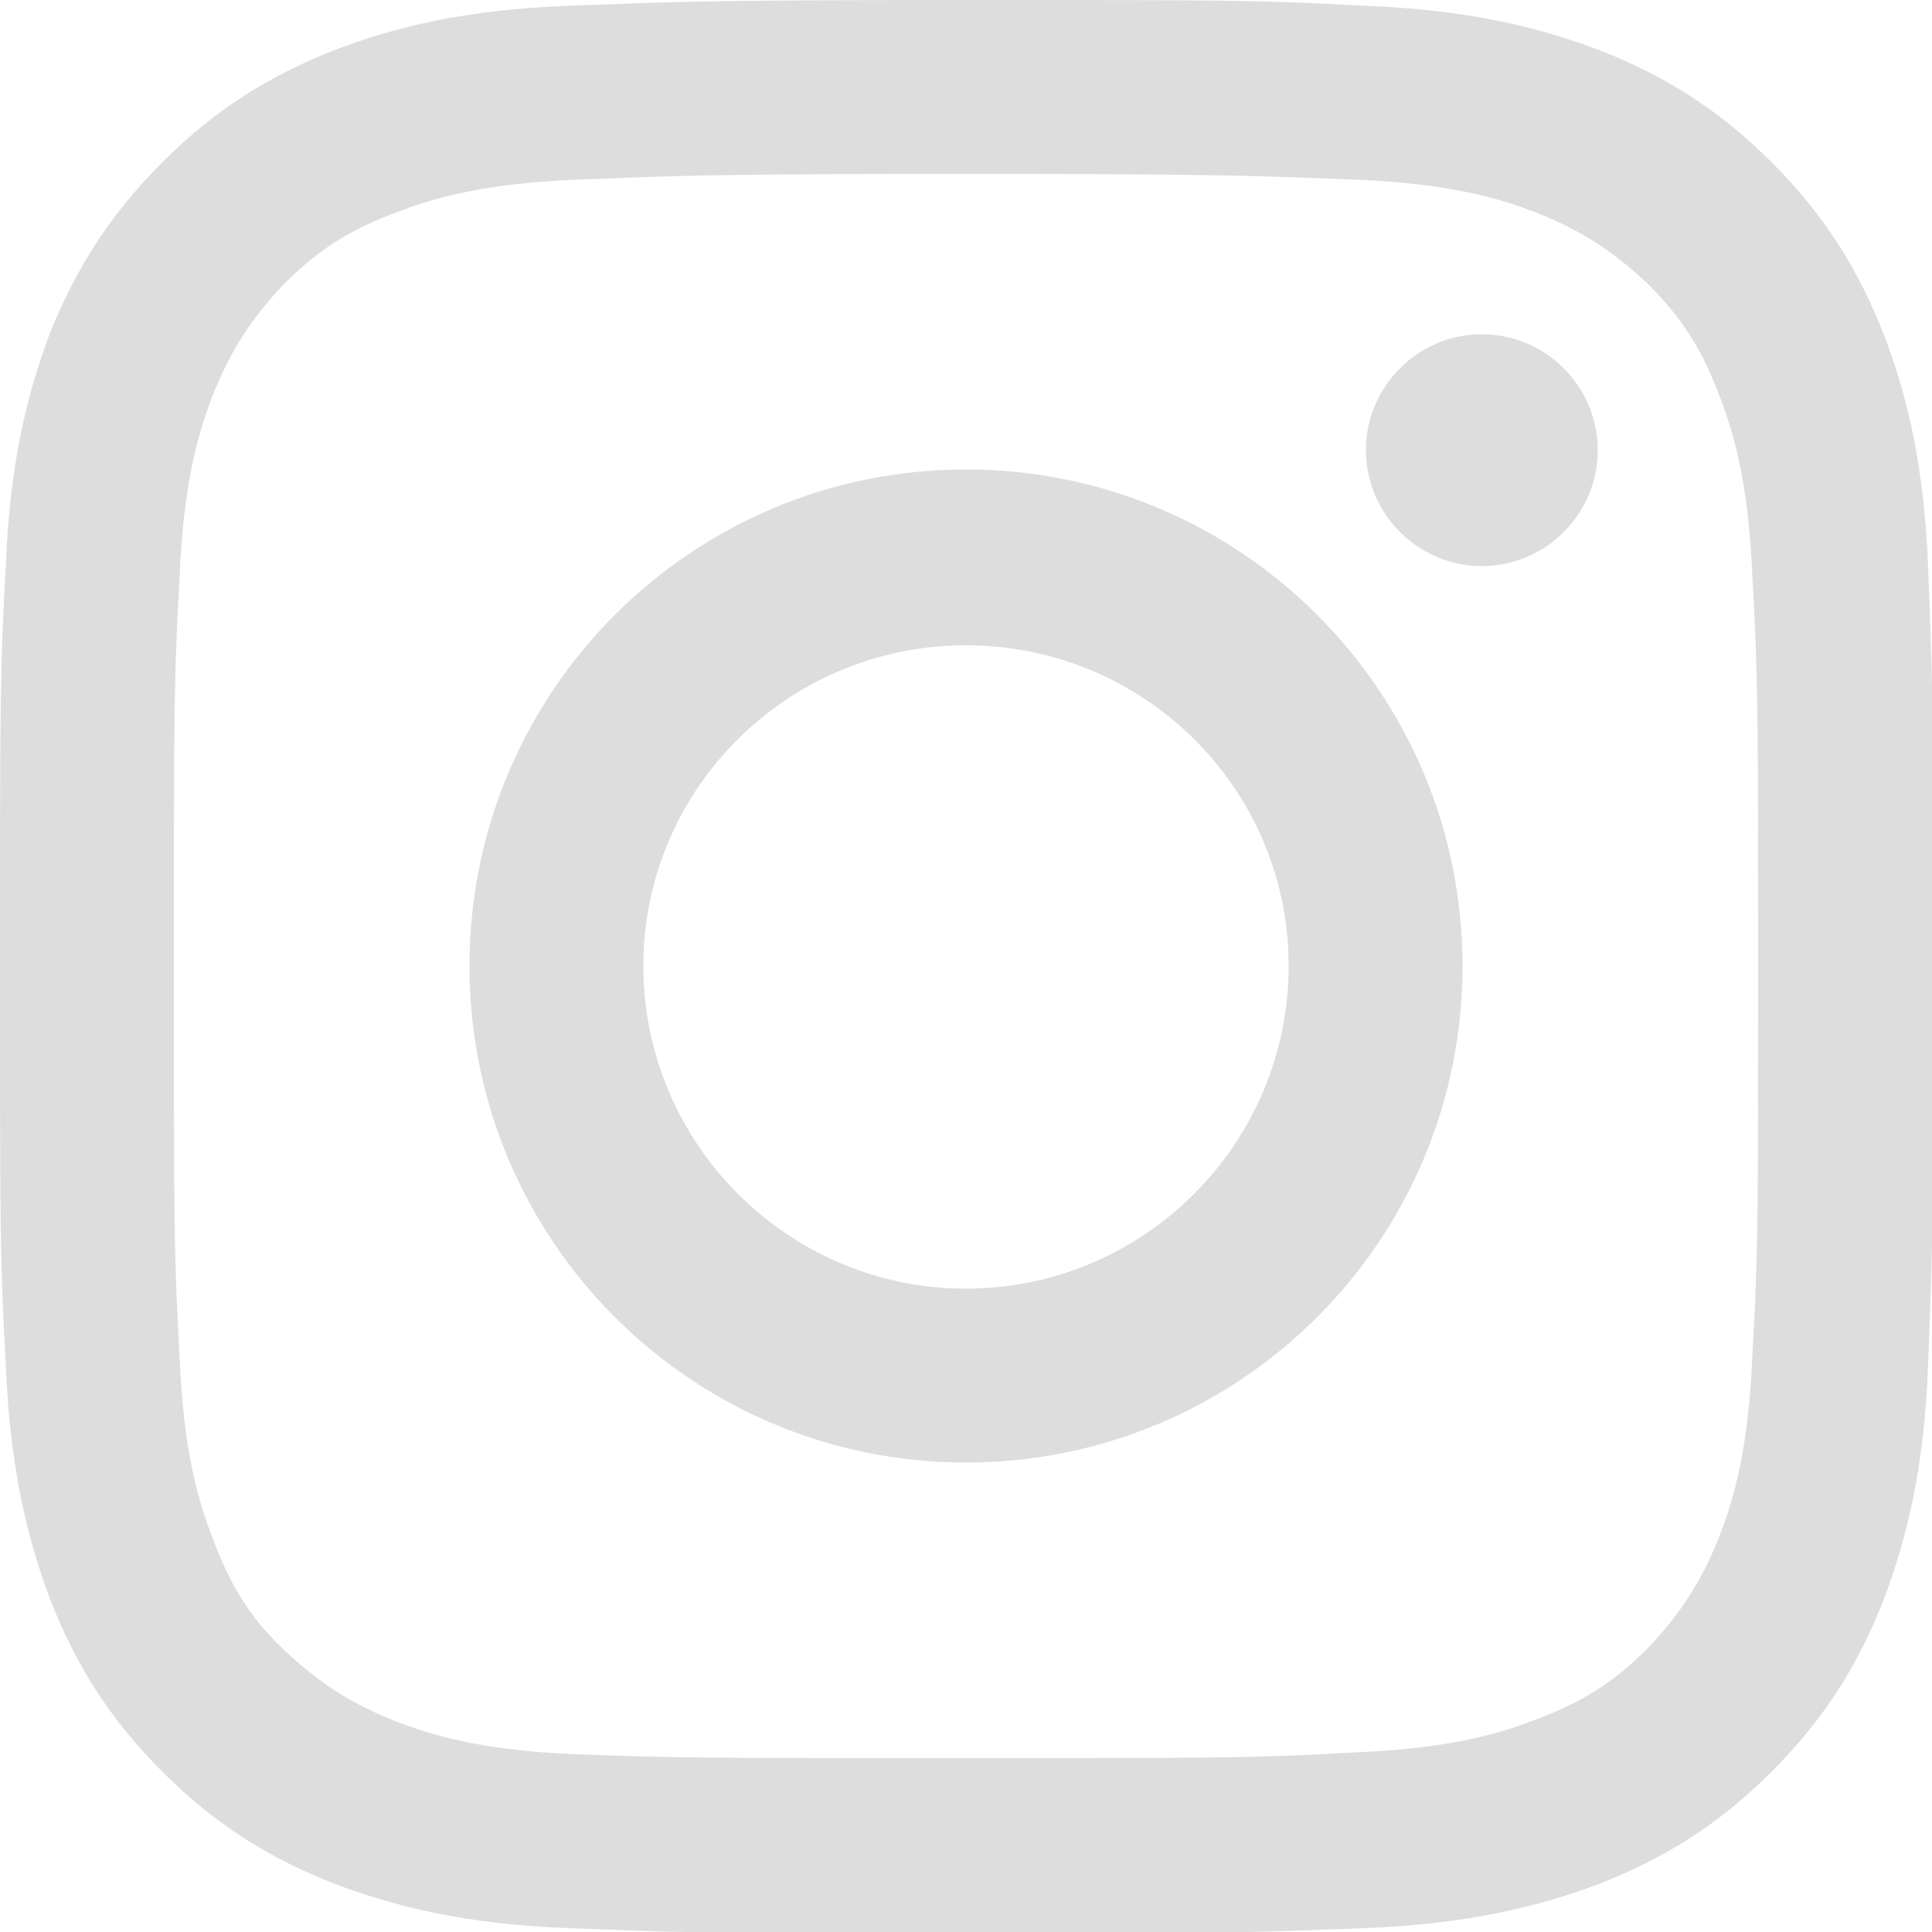
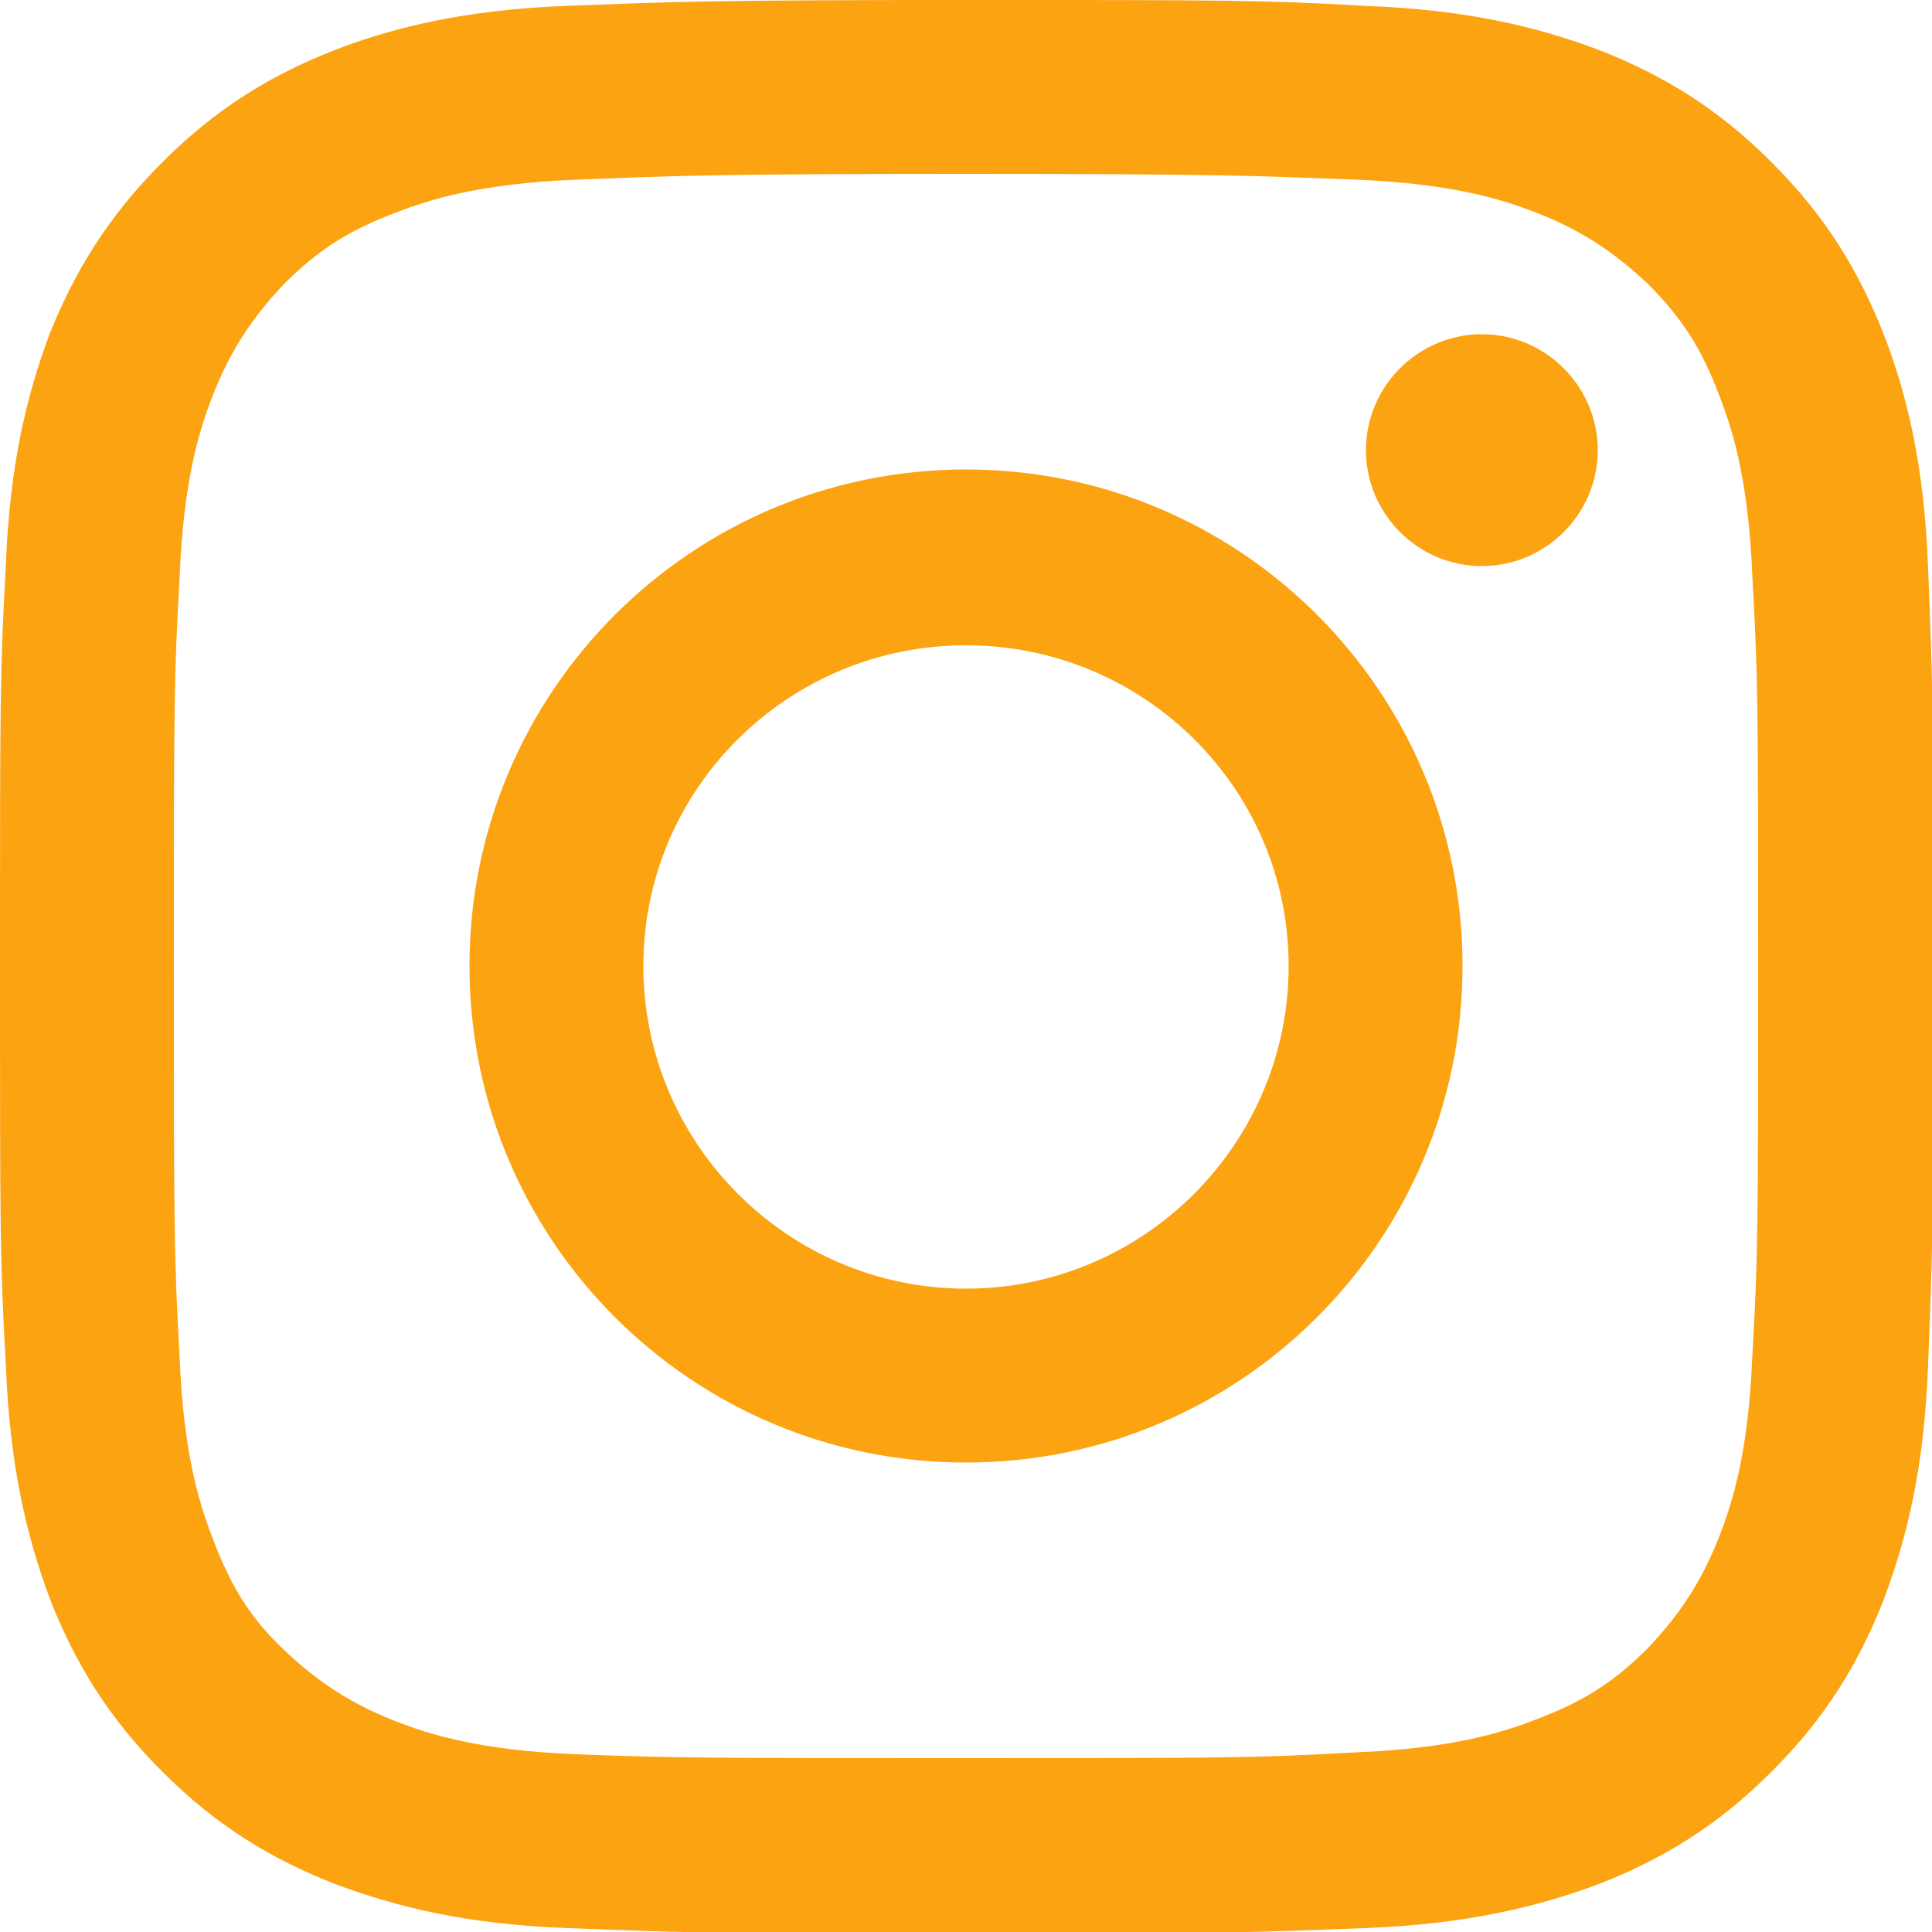
<svg xmlns="http://www.w3.org/2000/svg" version="1.1" id="Layer_2_00000147203784033175952040000009611404580186124735_" x="0px" y="0px" viewBox="0 0 100 100" style="enable-background:new 0 0 100 100;" xml:space="preserve">
  <style type="text/css">
- 	.st0{fill:#DDDDDD;}
+ 	.st0{fill:#FCA311;}
</style>
  <g id="Layer_1-2">
    <g>
-       <path class="st0" d="M50,0C36.4,0,34.7,0.1,29.4,0.3s-9,1.1-12.1,2.3c-3.3,1.3-6.1,3-8.9,5.8S3.9,14,2.6,17.2    c-1.2,3.2-2.1,6.8-2.3,12.1C0,34.7,0,36.4,0,50S0,65.3,0.3,70.6c0.2,5.3,1.1,9,2.3,12.2c1.3,3.3,3,6.1,5.8,8.9    c2.8,2.8,5.6,4.5,8.9,5.8c3.2,1.2,6.8,2.1,12.1,2.3c5.3,0.2,7,0.3,20.6,0.3s15.3-0.1,20.6-0.3s9-1.1,12.2-2.3    c3.3-1.3,6.1-3,8.9-5.8s4.5-5.6,5.8-8.9c1.2-3.2,2.1-6.8,2.3-12.2c0.2-5.3,0.3-7,0.3-20.6s-0.1-15.3-0.3-20.6s-1.1-9-2.3-12.1    c-1.3-3.3-3-6.1-5.8-8.9c-2.8-2.8-5.6-4.5-8.9-5.8c-3.2-1.2-6.8-2.1-12.2-2.3C65.3,0,63.6,0,50,0L50,0z M50,9    c13.3,0,14.9,0.1,20.2,0.3c4.9,0.2,7.5,1,9.3,1.7c2.3,0.9,4,2,5.8,3.7c1.8,1.8,2.8,3.4,3.7,5.8c0.7,1.8,1.5,4.4,1.7,9.3    C91,35.1,91,36.7,91,50S91,65,90.7,70.2c-0.2,4.9-1,7.5-1.7,9.3c-0.9,2.3-2,4-3.7,5.8c-1.8,1.8-3.4,2.8-5.8,3.7    c-1.8,0.7-4.4,1.5-9.3,1.7C64.9,91,63.3,91,50,91S35.1,91,29.8,90.8c-4.9-0.2-7.5-1-9.3-1.7c-2.3-0.9-4-2-5.8-3.7    s-2.8-3.4-3.7-5.8c-0.7-1.8-1.5-4.4-1.7-9.3C9,65,9,63.4,9,50S9,35.1,9.3,29.8c0.2-4.9,1-7.5,1.7-9.3c0.9-2.3,2-4,3.7-5.8    c1.8-1.8,3.4-2.8,5.8-3.7c1.8-0.7,4.4-1.5,9.3-1.7C35,9.1,36.6,9,50,9" />
-       <path class="st0" d="M50,66.7c-9.2,0-16.7-7.5-16.7-16.7S40.8,33.4,50,33.4S66.7,40.8,66.7,50S59.2,66.7,50,66.7z M50,24.3    c-14.2,0-25.7,11.5-25.7,25.7S35.8,75.7,50,75.7S75.7,64.2,75.7,50S64.2,24.3,50,24.3 M82.7,23.3c0,3.3-2.7,6-6,6s-6-2.7-6-6    s2.7-6,6-6C80,17.3,82.7,20,82.7,23.3" />
+       <path class="st0" d="M50,0C36.4,0,34.7,0.1,29.4,0.3s-9,1.1-12.1,2.3c-3.3,1.3-6.1,3-8.9,5.8S3.9,14,2.6,17.2    C1.4,20.4,0.5,24,0.3,29.3C0,34.7,0,36.4,0,50s0,15.3,0.3,20.6c0.2,5.3,1.1,9,2.3,12.2c1.3,3.3,3,6.1,5.8,8.9s5.6,4.5,8.9,5.8    c3.2,1.2,6.8,2.1,12.1,2.3c5.3,0.2,7,0.3,20.6,0.3s15.3-0.1,20.6-0.3s9-1.1,12.2-2.3c3.3-1.3,6.1-3,8.9-5.8s4.5-5.6,5.8-8.9    c1.2-3.2,2.1-6.8,2.3-12.2c0.2-5.3,0.3-7,0.3-20.6s-0.1-15.3-0.3-20.6s-1.1-9-2.3-12.1c-1.3-3.3-3-6.1-5.8-8.9s-5.6-4.5-8.9-5.8    C79.6,1.4,76,0.5,70.6,0.3C65.3,0,63.6,0,50,0L50,0z M50,9c13.3,0,14.9,0.1,20.2,0.3c4.9,0.2,7.5,1,9.3,1.7c2.3,0.9,4,2,5.8,3.7    c1.8,1.8,2.8,3.4,3.7,5.8c0.7,1.8,1.5,4.4,1.7,9.3C91,35.1,91,36.7,91,50s0,15-0.3,20.2c-0.2,4.9-1,7.5-1.7,9.3    c-0.9,2.3-2,4-3.7,5.8c-1.8,1.8-3.4,2.8-5.8,3.7c-1.8,0.7-4.4,1.5-9.3,1.7C64.9,91,63.3,91,50,91s-14.9,0-20.2-0.2    c-4.9-0.2-7.5-1-9.3-1.7c-2.3-0.9-4-2-5.8-3.7S11.9,82,11,79.6c-0.7-1.8-1.5-4.4-1.7-9.3C9,65,9,63.4,9,50s0-14.9,0.3-20.2    c0.2-4.9,1-7.5,1.7-9.3c0.9-2.3,2-4,3.7-5.8c1.8-1.8,3.4-2.8,5.8-3.7c1.8-0.7,4.4-1.5,9.3-1.7C35,9.1,36.6,9,50,9" />
+       <path class="st0" d="M50,66.7c-9.2,0-16.7-7.5-16.7-16.7S40.8,33.4,50,33.4S66.7,40.8,66.7,50S59.2,66.7,50,66.7z M50,24.3    c-14.2,0-25.7,11.5-25.7,25.7S35.8,75.7,50,75.7S75.7,64.2,75.7,50S64.2,24.3,50,24.3 M82.7,23.3c0,3.3-2.7,6-6,6s-6-2.7-6-6    s2.7-6,6-6S82.7,20,82.7,23.3" />
    </g>
  </g>
</svg>
